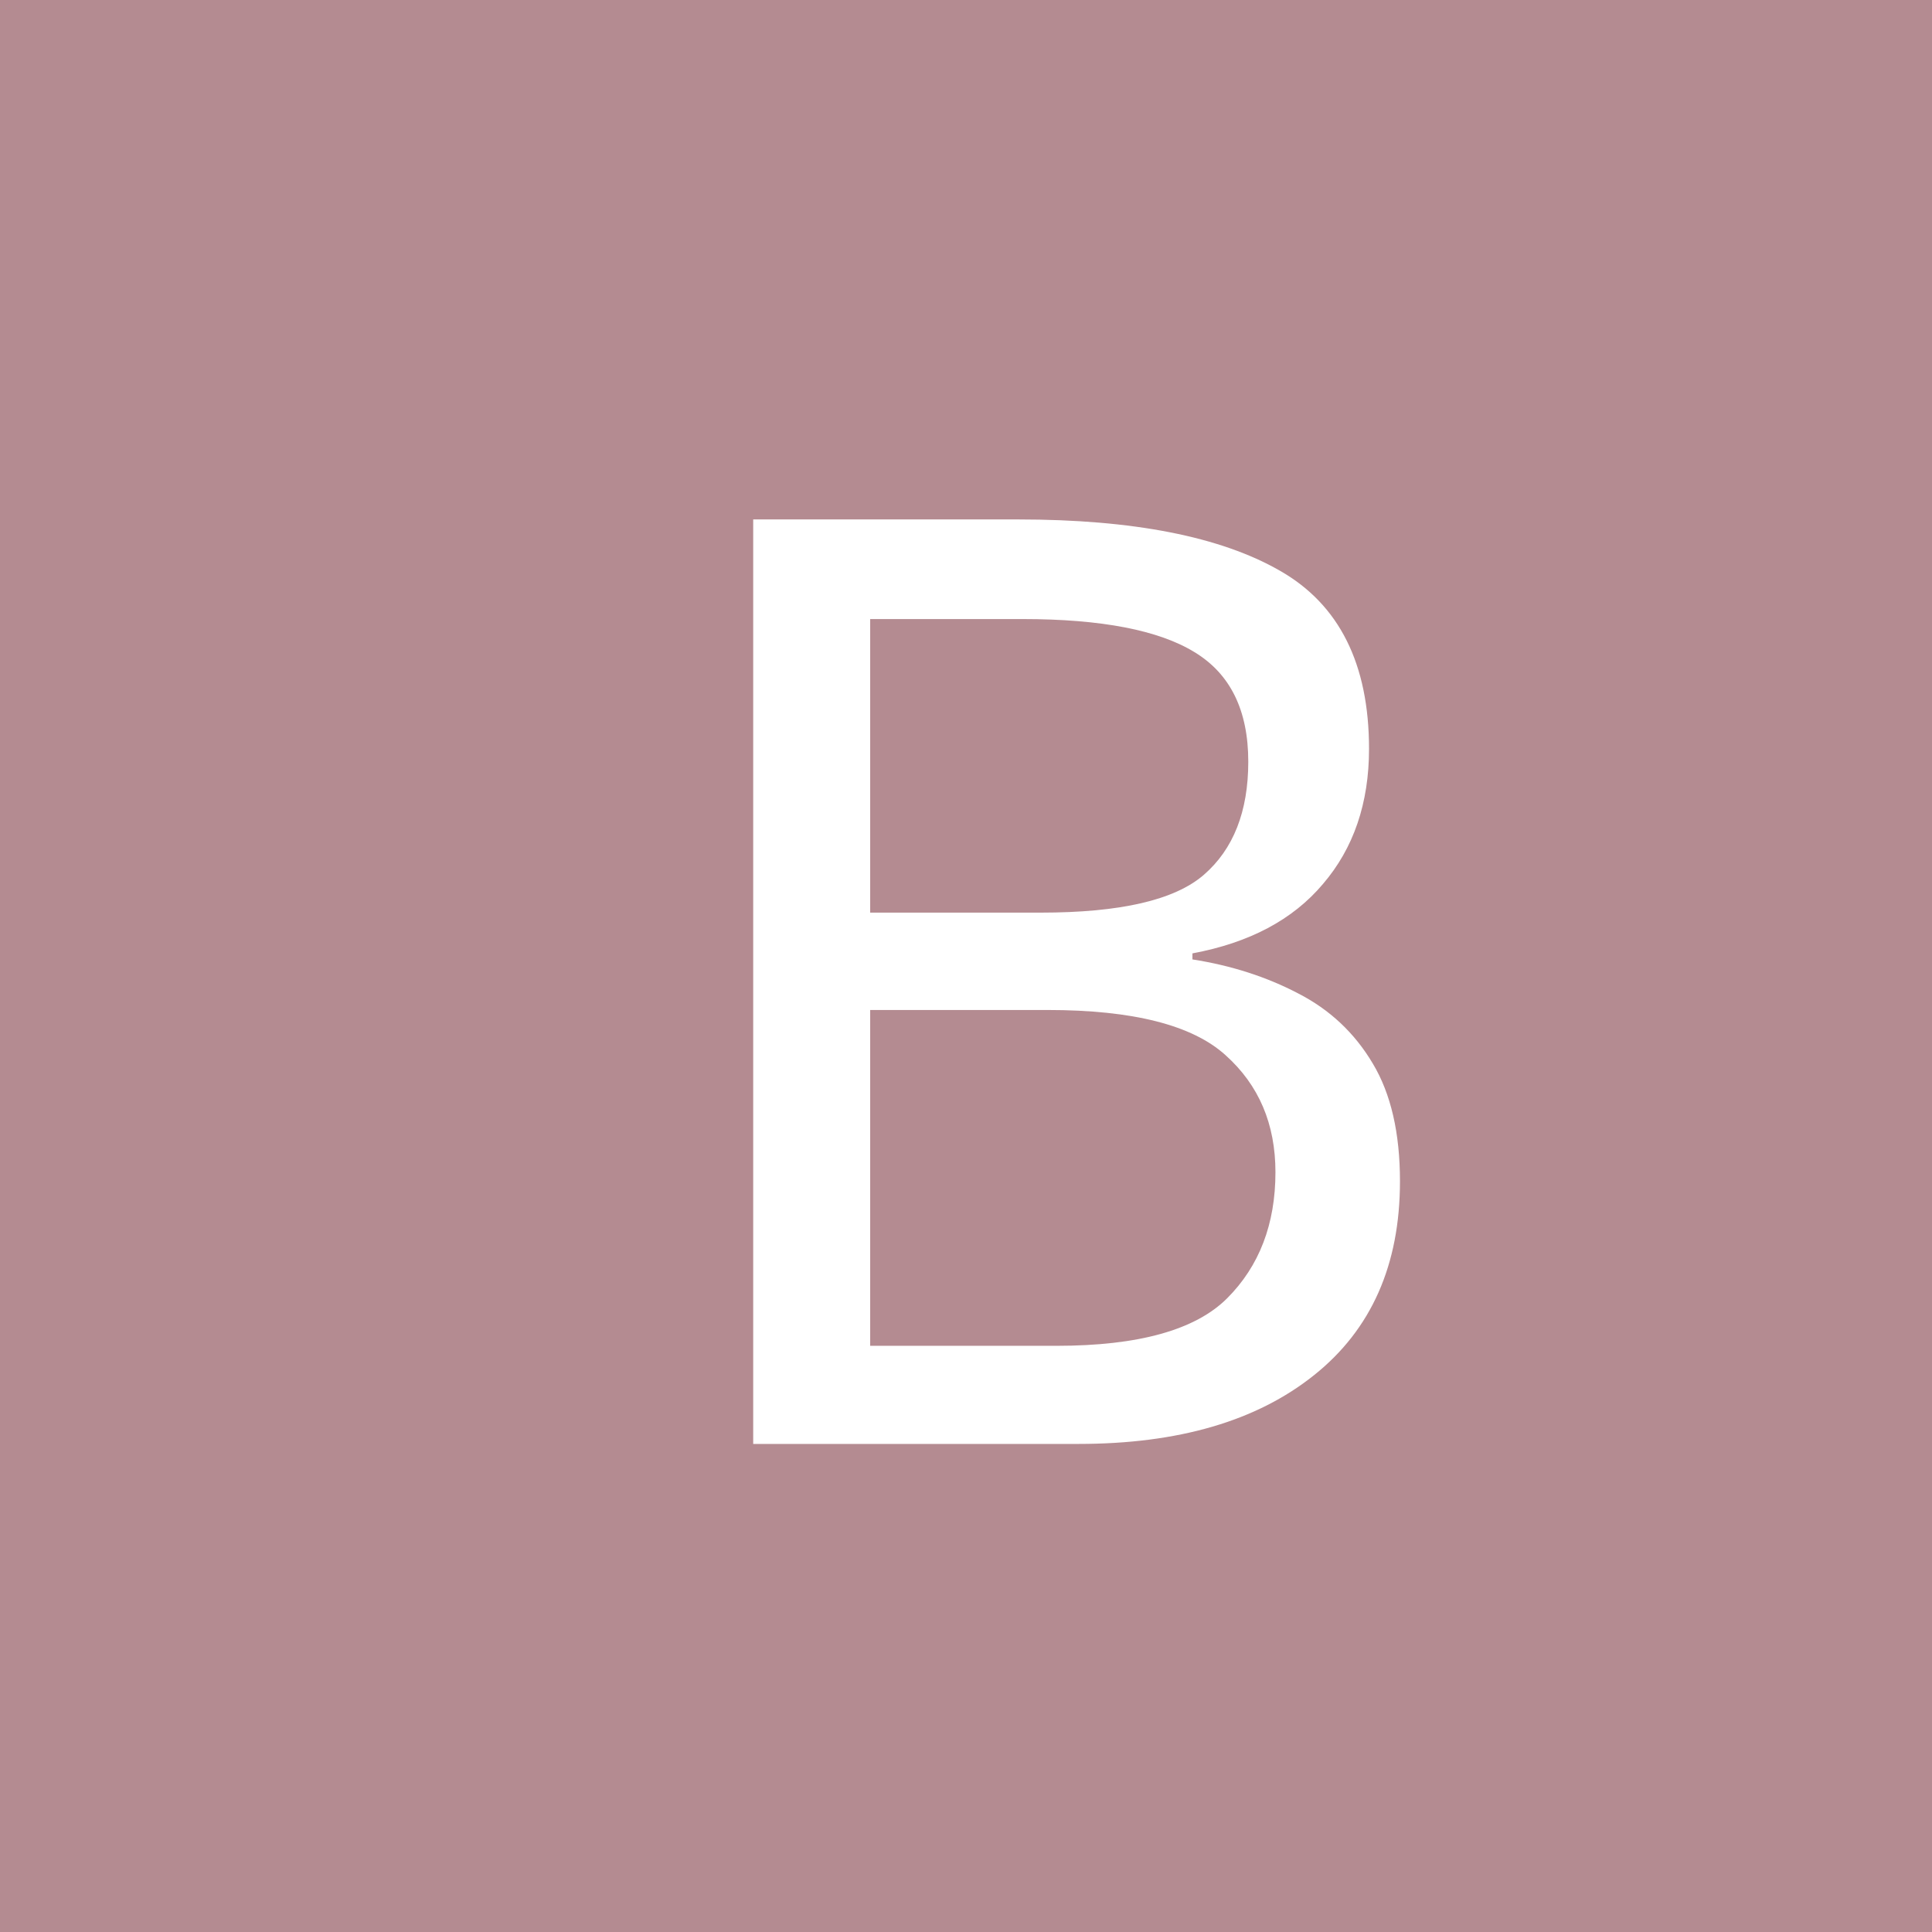
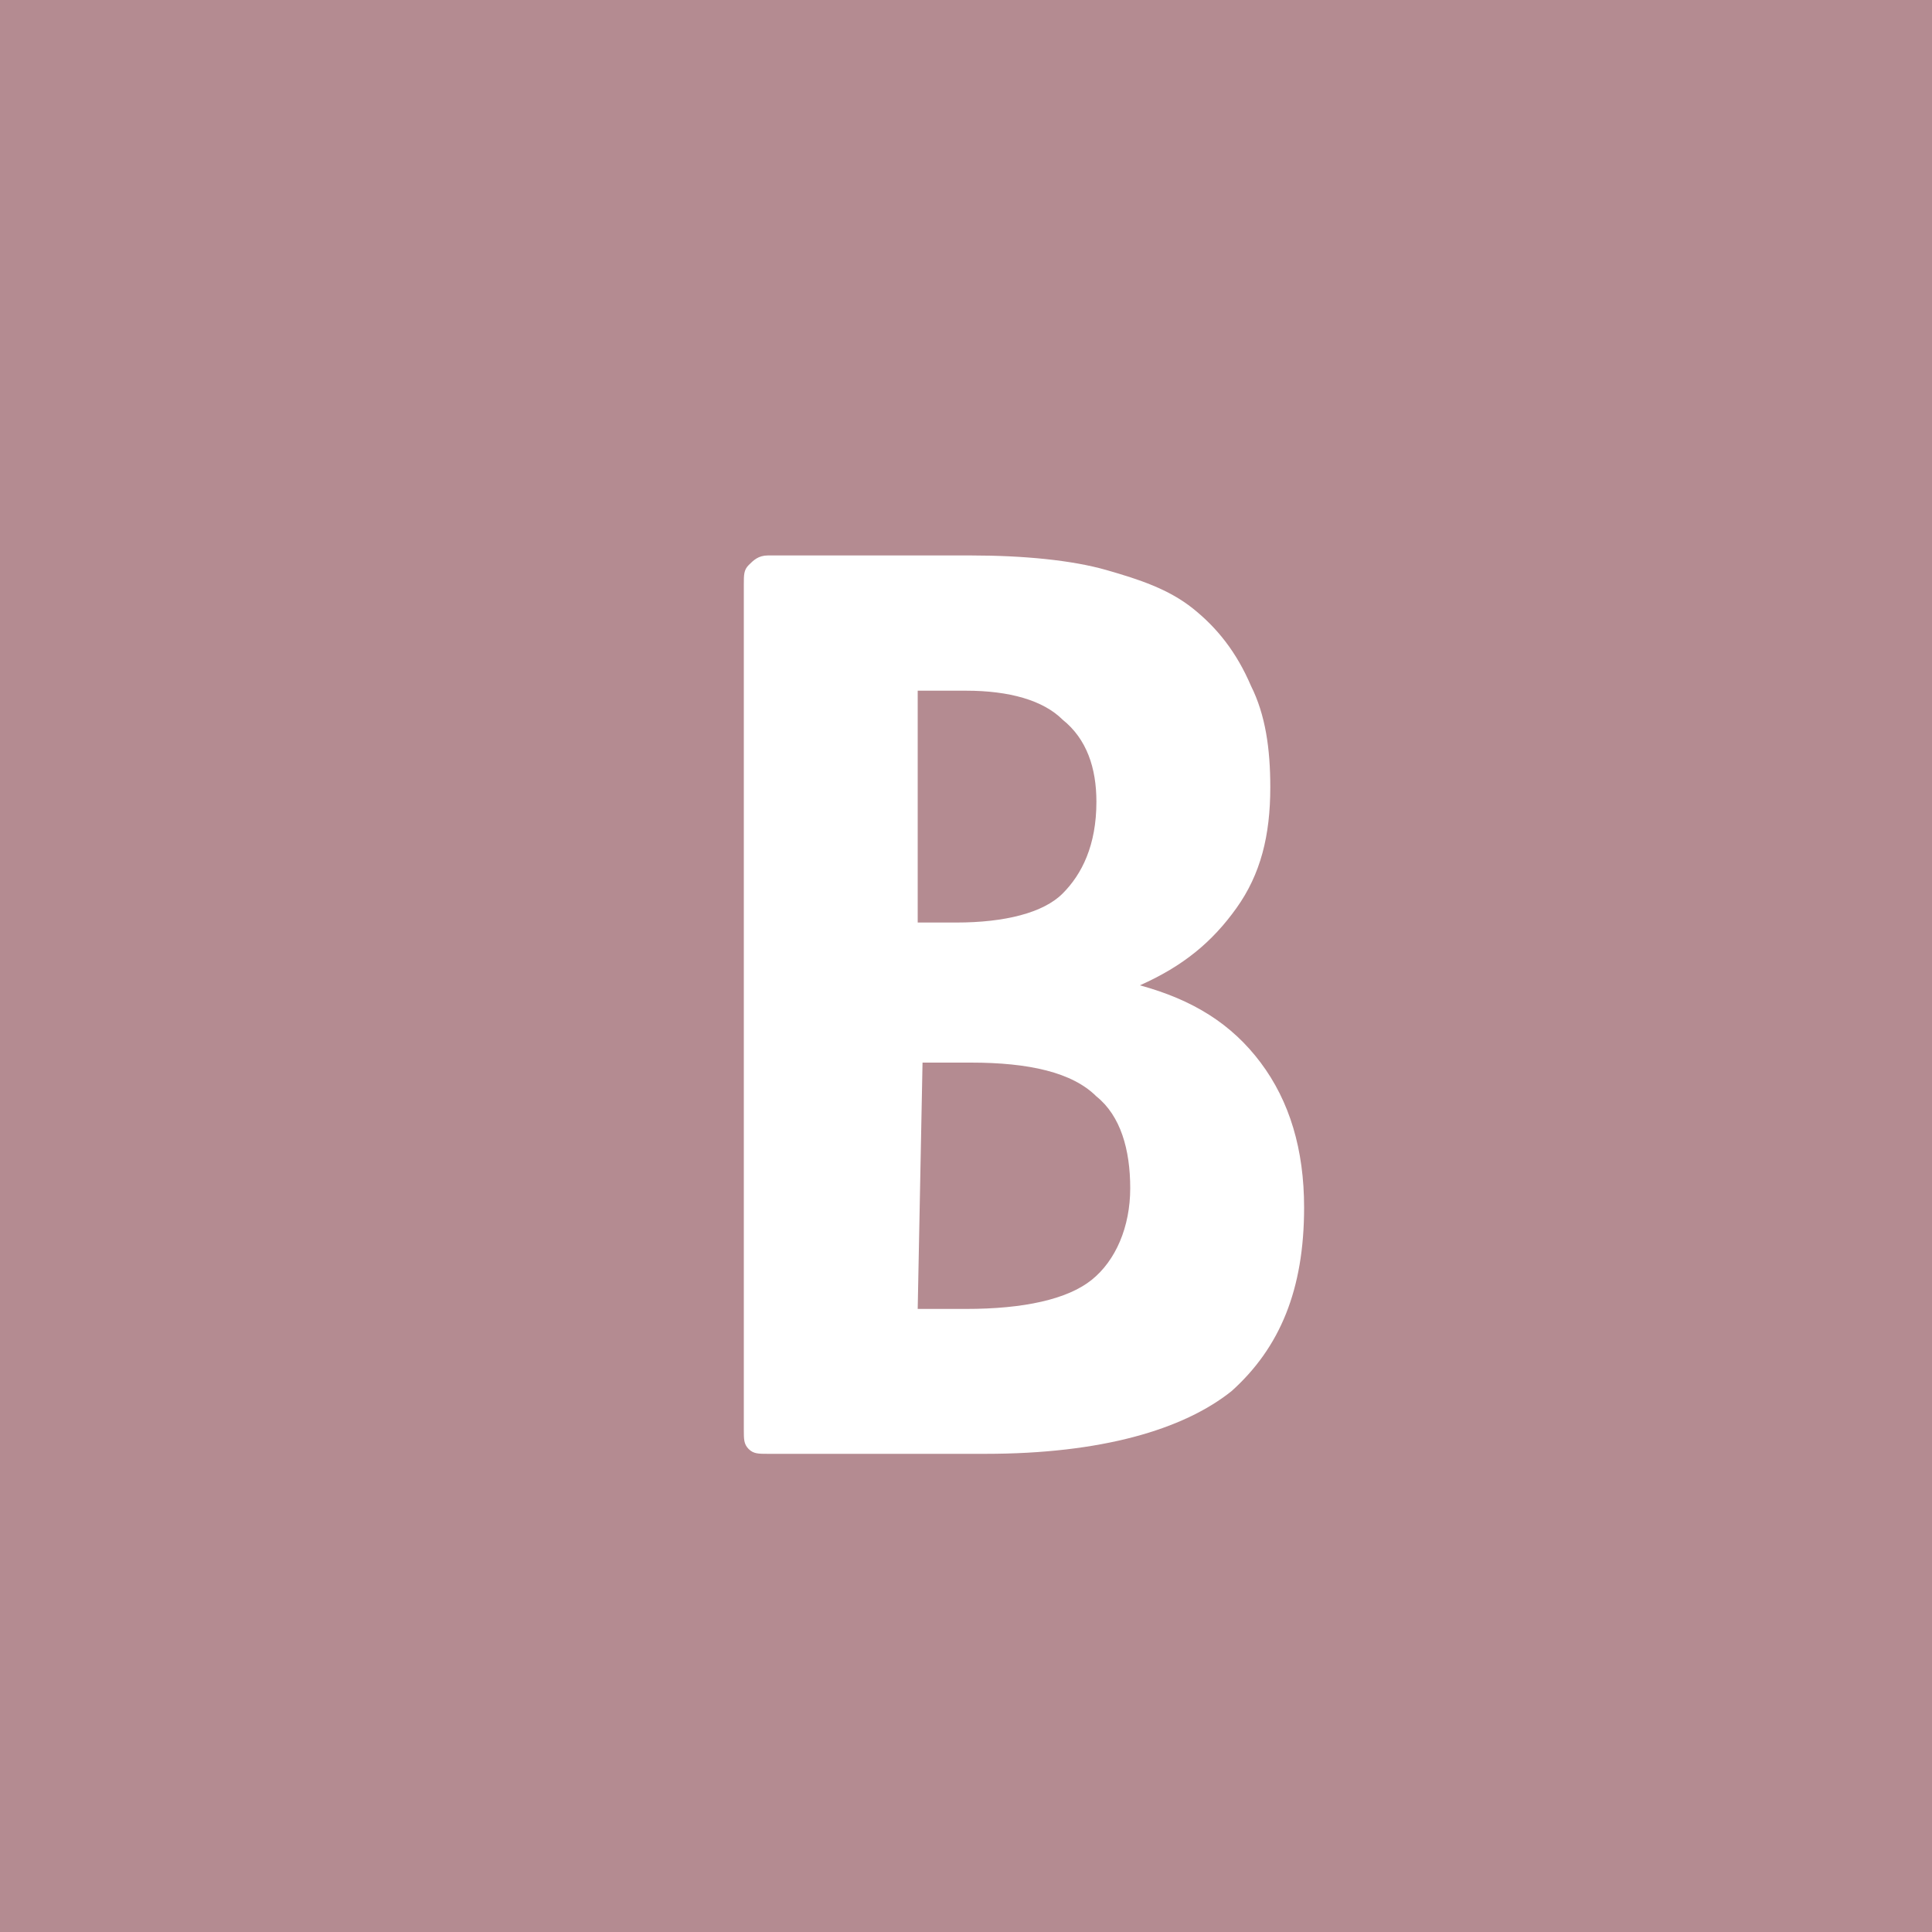
<svg xmlns="http://www.w3.org/2000/svg" version="1.1" id="svg19052" x="0px" y="0px" viewBox="0 0 40 40" style="enable-background:new 0 0 40 40;" xml:space="preserve">
  <style type="text/css">
	.st0{fill:#B48B91;}
- 	.st1{fill:#FFFFFF;}
- 	.st2{font-family:'OfficinaSansWinC-Bold';}
- 	.st3{font-size:26.81px;}
+ 	.st1{enable-background:new    ;}
+ 	.st2{fill:#FFFFFF;}
</style>
-   <rect class="st0" width="40" height="40" />
-   <text transform="matrix(1 0 0 1 13.0005 29.895)" class="st1 st2 st3">B</text>
+   <g>
+     <rect class="st0" width="40" height="40" />
+     <g class="st1">
+       <path class="st2" d="M15.9,11.5h4.2c1.1,0,2.1,0.1,2.8,0.3c0.7,0.2,1.3,0.4,1.8,0.8c0.5,0.4,0.9,0.9,1.2,1.6    c0.3,0.6,0.4,1.3,0.4,2.1c0,1-0.2,1.8-0.7,2.5s-1.1,1.2-2,1.6c1.1,0.3,1.9,0.8,2.5,1.6s0.9,1.8,0.9,3c0,1.7-0.5,2.9-1.5,3.8    c-1,0.8-2.7,1.3-5.1,1.3h-4.5c-0.2,0-0.3,0-0.4-0.1c-0.1-0.1-0.1-0.2-0.1-0.4V12.1c0-0.2,0-0.3,0.1-0.4    C15.6,11.6,15.7,11.5,15.9,11.5z M19,19.1h0.8c1,0,1.8-0.2,2.2-0.6s0.7-1,0.7-1.9c0-0.7-0.2-1.3-0.7-1.7c-0.4-0.4-1.1-0.6-2-0.6    h-1V19.1z M19,27.1h1c1.2,0,2.1-0.2,2.6-0.6s0.8-1.1,0.8-1.9s-0.2-1.5-0.7-1.9c-0.5-0.5-1.4-0.7-2.6-0.7h-1L19,27.1L19,27.1z" />
+     </g>
+   </g>
</svg>
